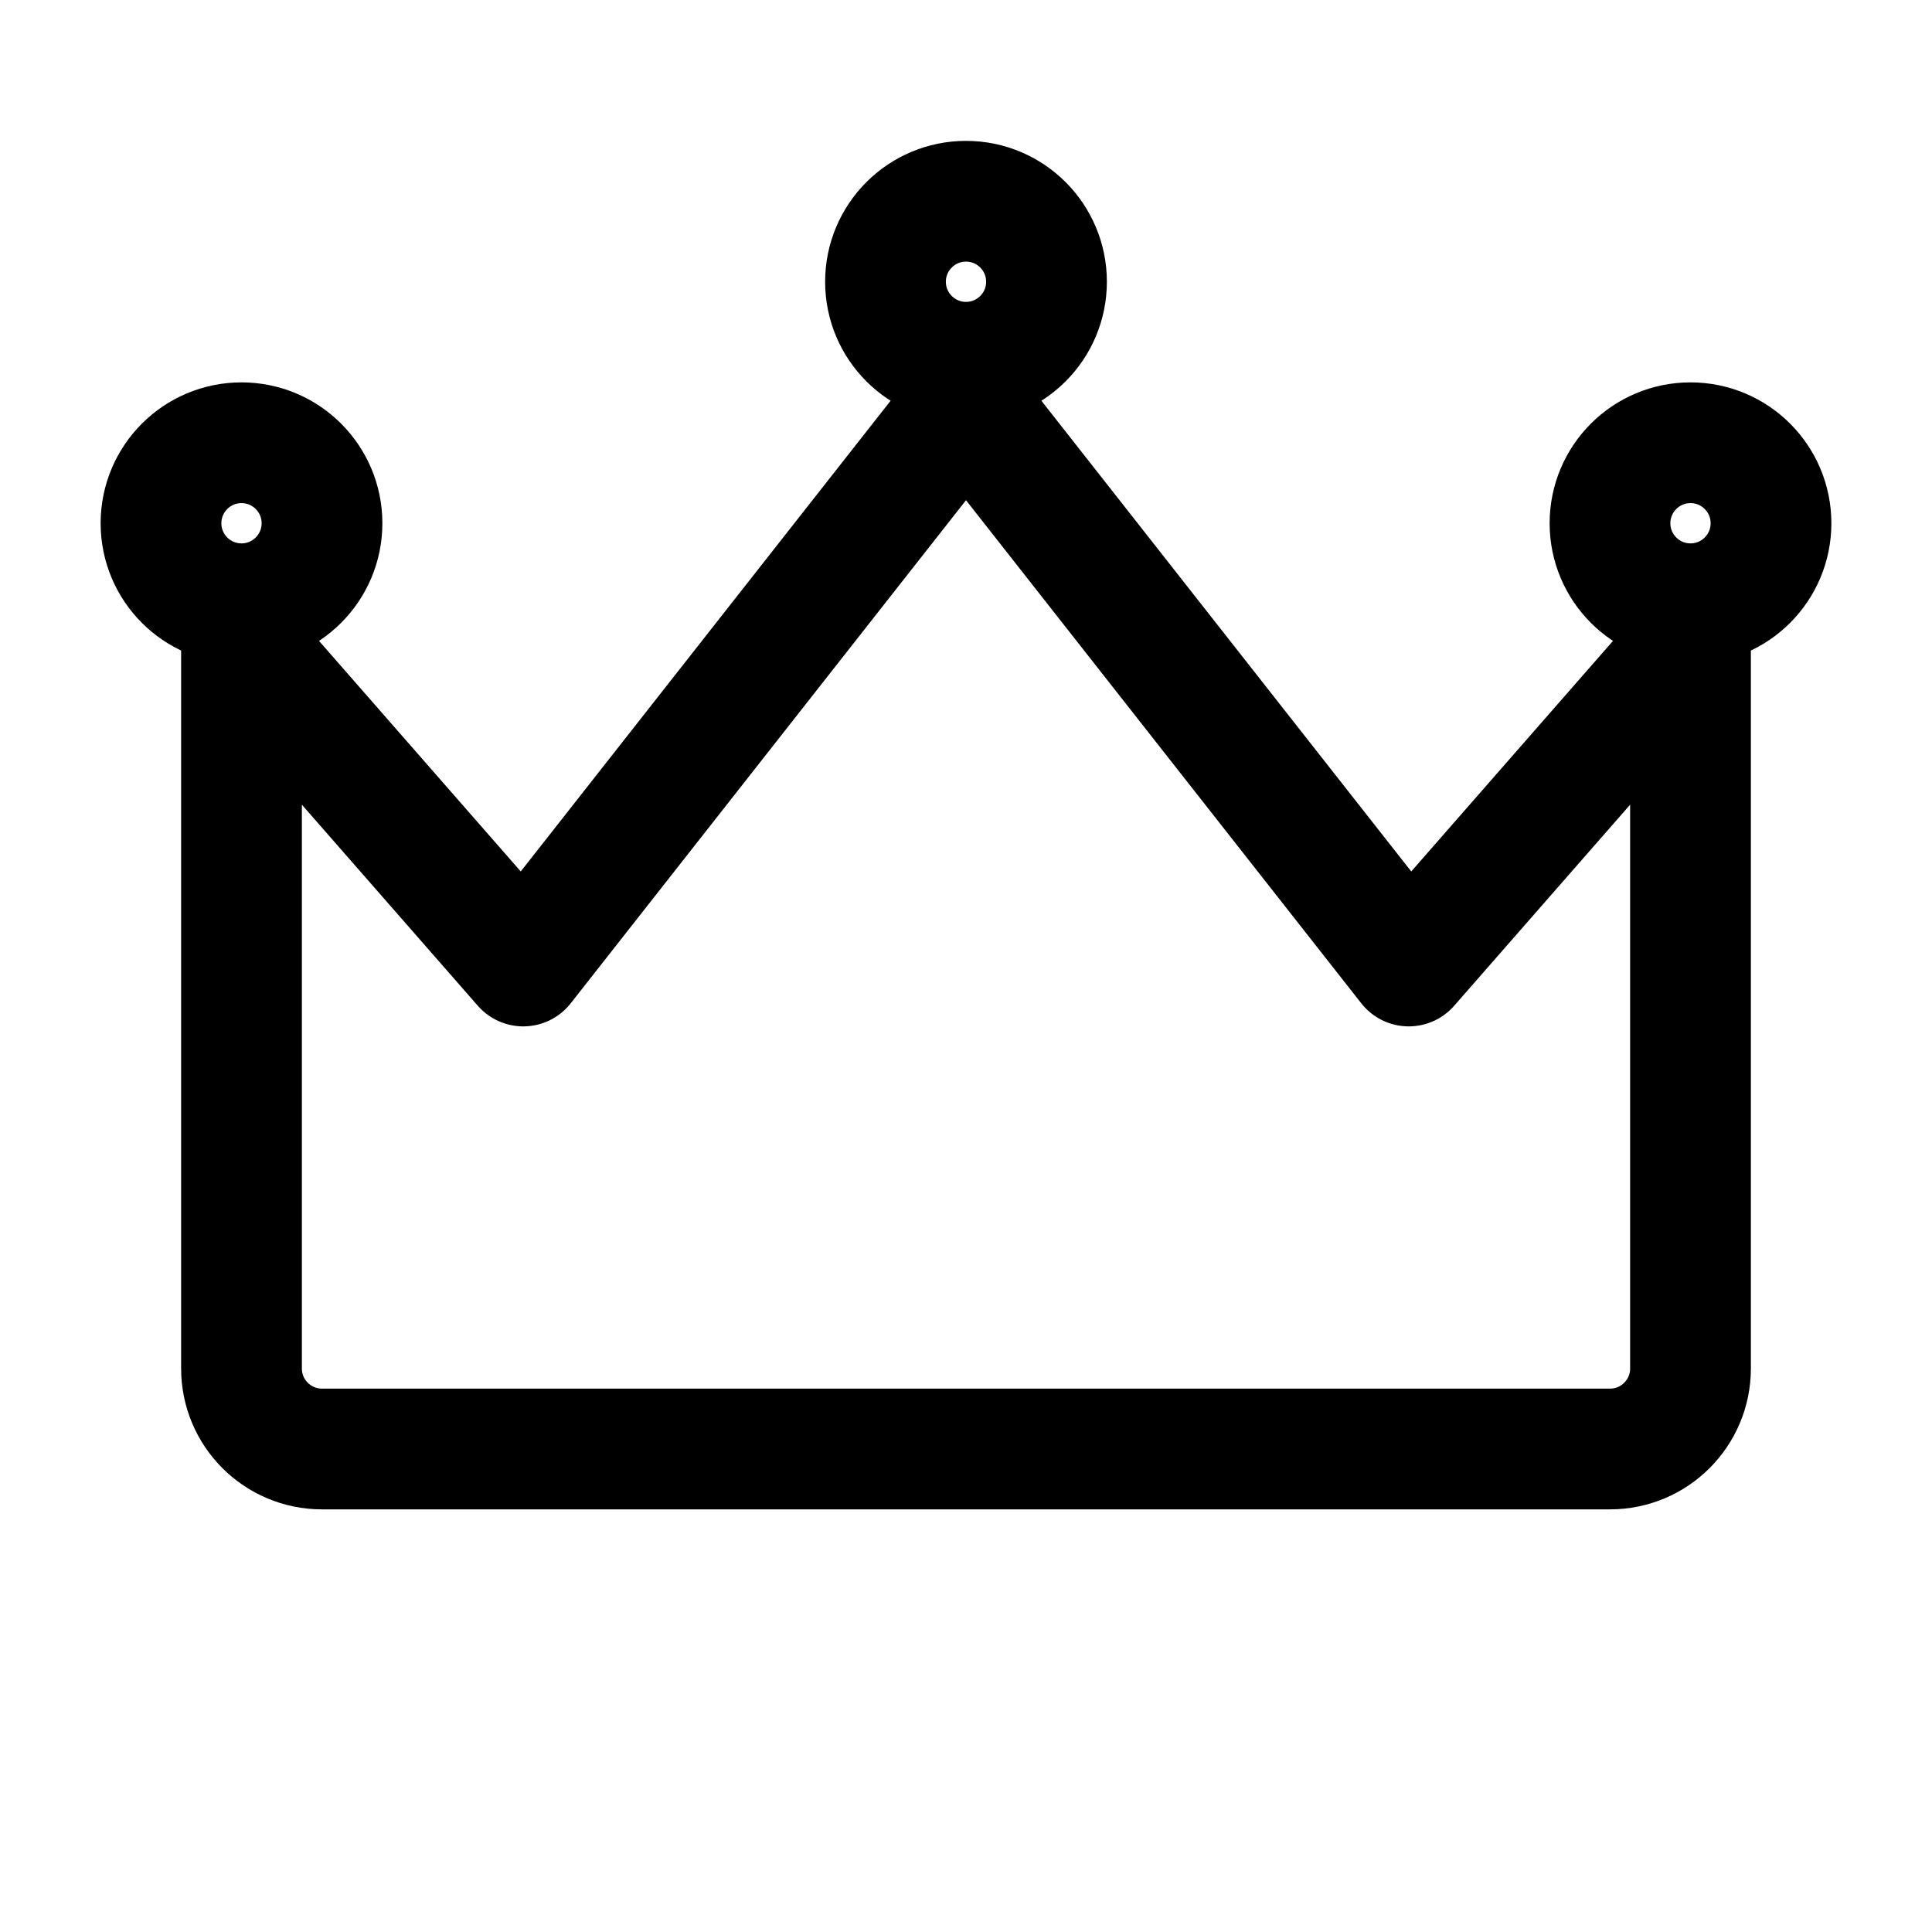
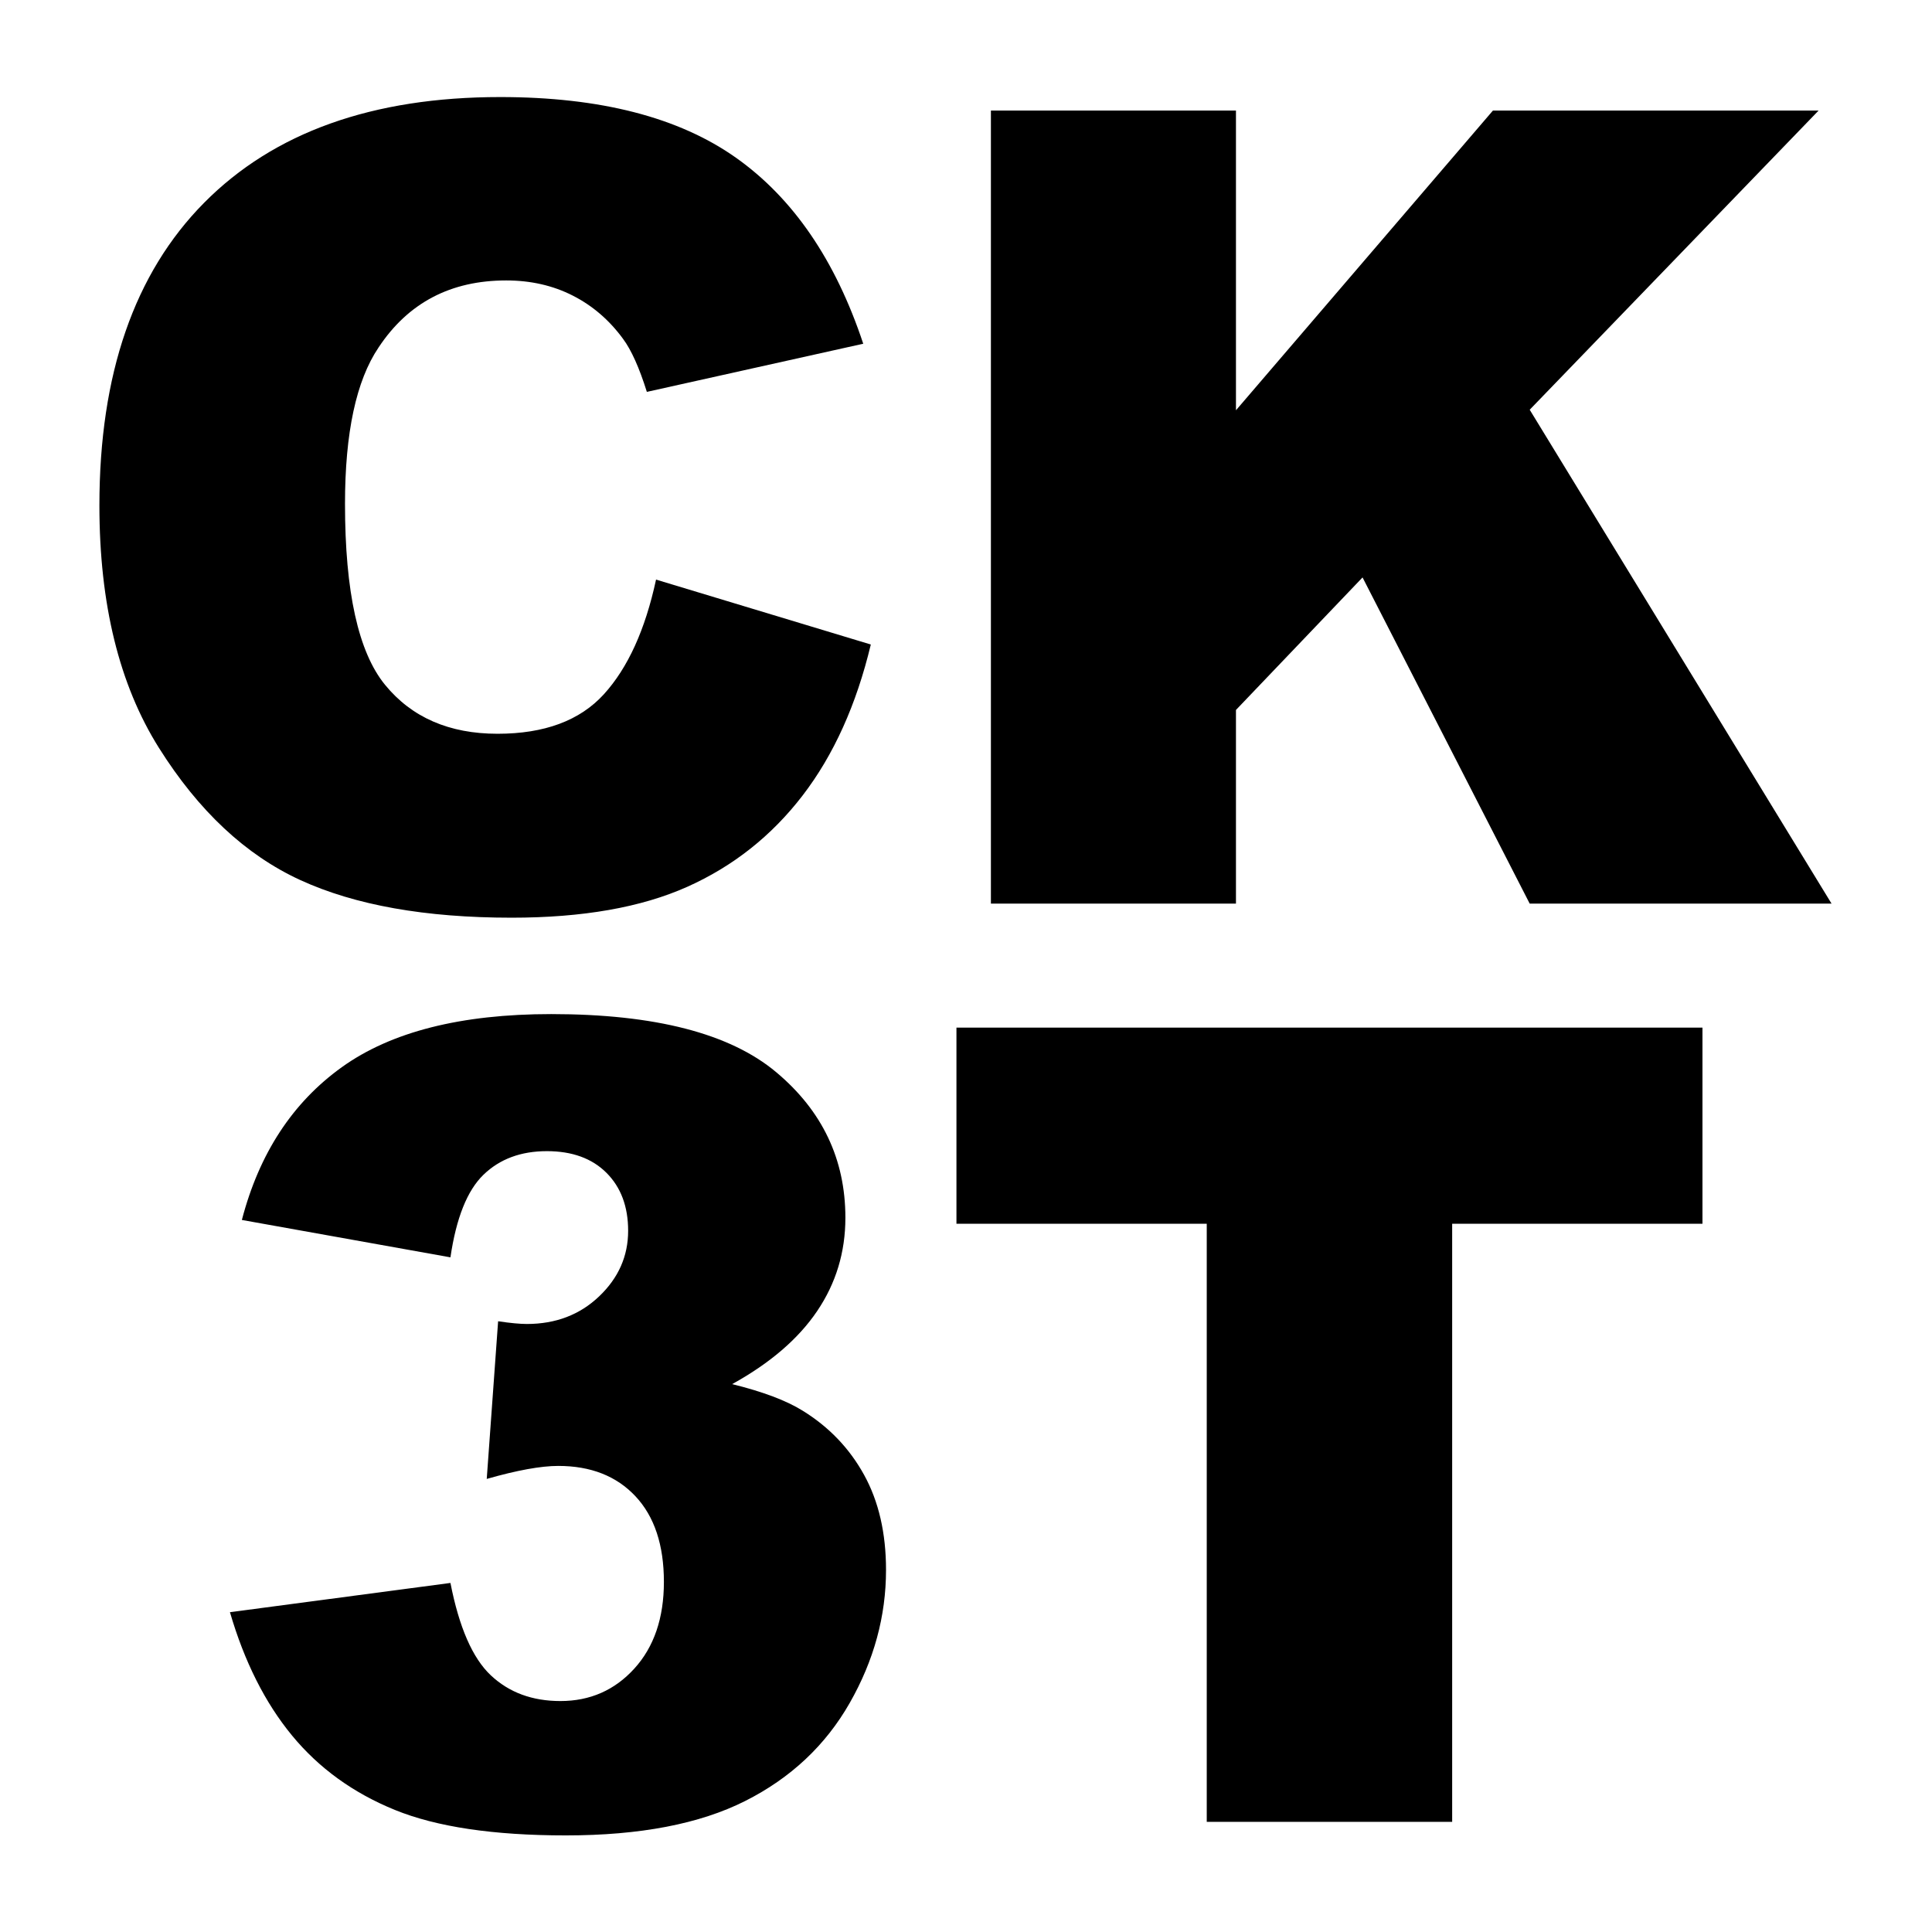
- <svg xmlns="http://www.w3.org/2000/svg" viewBox="0 0 24 24" fill="none" stroke="currentColor" stroke-width="1.5" stroke-linejoin="round" stroke-linecap="round">
-   <path d="M3 8l3.5 4L12 5l5.5 7L21 8v9a1 1 0 0 1-1 1H4a1 1 0 0 1-1-1V8z" />
-   <circle cx="3" cy="6.5" r="1" />
-   <circle cx="12" cy="3.5" r="1" />
-   <circle cx="21" cy="6.5" r="1" />
+ <svg xmlns="http://www.w3.org/2000/svg" viewBox="0 0 24 24" fill="currentColor">
+   <g transform="matrix(0.00672 0 0 -0.00672 0.583 11.2252)">
+     <path d="M1126 599 1523 479Q1483 312 1397.0 200.0Q1311 88 1183.5 31.0Q1056 -26 859 -26Q620 -26 468.5 43.5Q317 113 207.0 288.0Q97 463 97 736Q97 1100 290.5 1295.5Q484 1491 838 1491Q1115 1491 1273.5 1379.0Q1432 1267 1509 1035L1109 946Q1088 1013 1065 1044Q1027 1096 972.0 1124.0Q917 1152 849 1152Q695 1152 613 1028Q551 936 551 739Q551 495 625.0 404.5Q699 314 833 314Q963 314 1029.5 387.0Q1096 460 1126 599ZM1745 1466H2198V912L2673 1466H3275L2741 913L3299 0H2741L2432 603L2198 358V0H1745Z" />
+   </g>
+   <g transform="matrix(0.00673 0 0 -0.00673 2.3719 22.6318)">
+     <path d="M479 1042 94 1111Q142 1295 278.5 1393.0Q415 1491 665 1491Q952 1491 1080.0 1384.0Q1208 1277 1208 1115Q1208 1020 1156.0 943.0Q1104 866 999 808Q1084 787 1129 759Q1202 714 1242.5 640.5Q1283 567 1283 465Q1283 337 1216.0 219.5Q1149 102 1023.0 38.5Q897 -25 692 -25Q492 -25 376.5 22.0Q261 69 186.5 159.5Q112 250 72 387L479 441Q503 318 553.5 270.5Q604 223 682 223Q764 223 818.5 283.0Q873 343 873 443Q873 545 820.5 601.0Q768 657 678 657Q630 657 546 633L567 924Q601 919 620 919Q700 919 753.5 970.0Q807 1021 807 1091Q807 1158 767.0 1198.0Q727 1238 657 1238Q585 1238 540.0 1194.5Q495 1151 479 1042ZM1413 1466H2790V1104H2328V0H1875V1104H1413Z" />
+   </g>
</svg>
